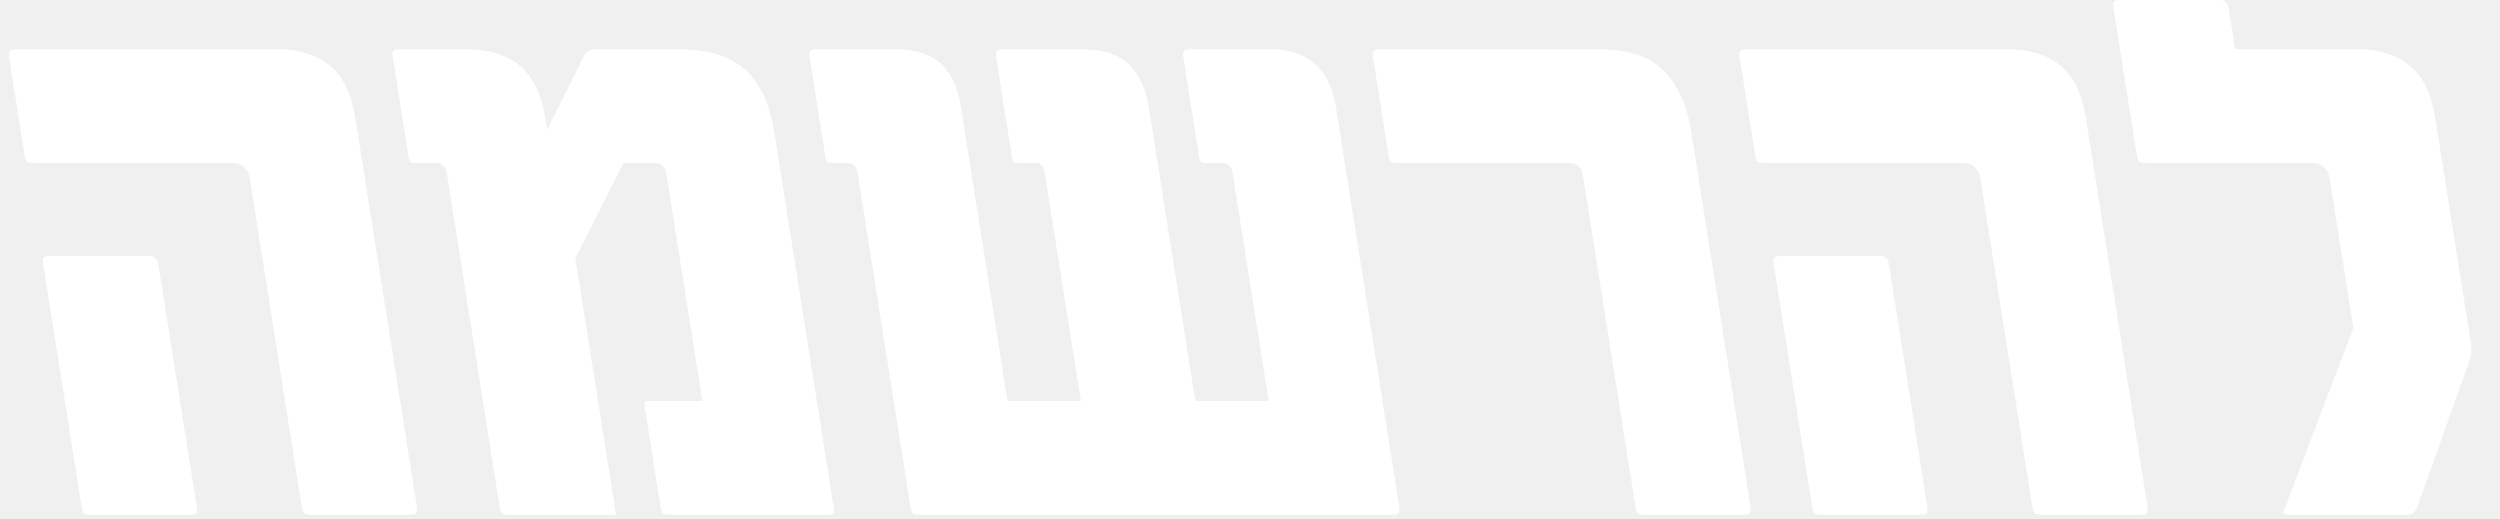
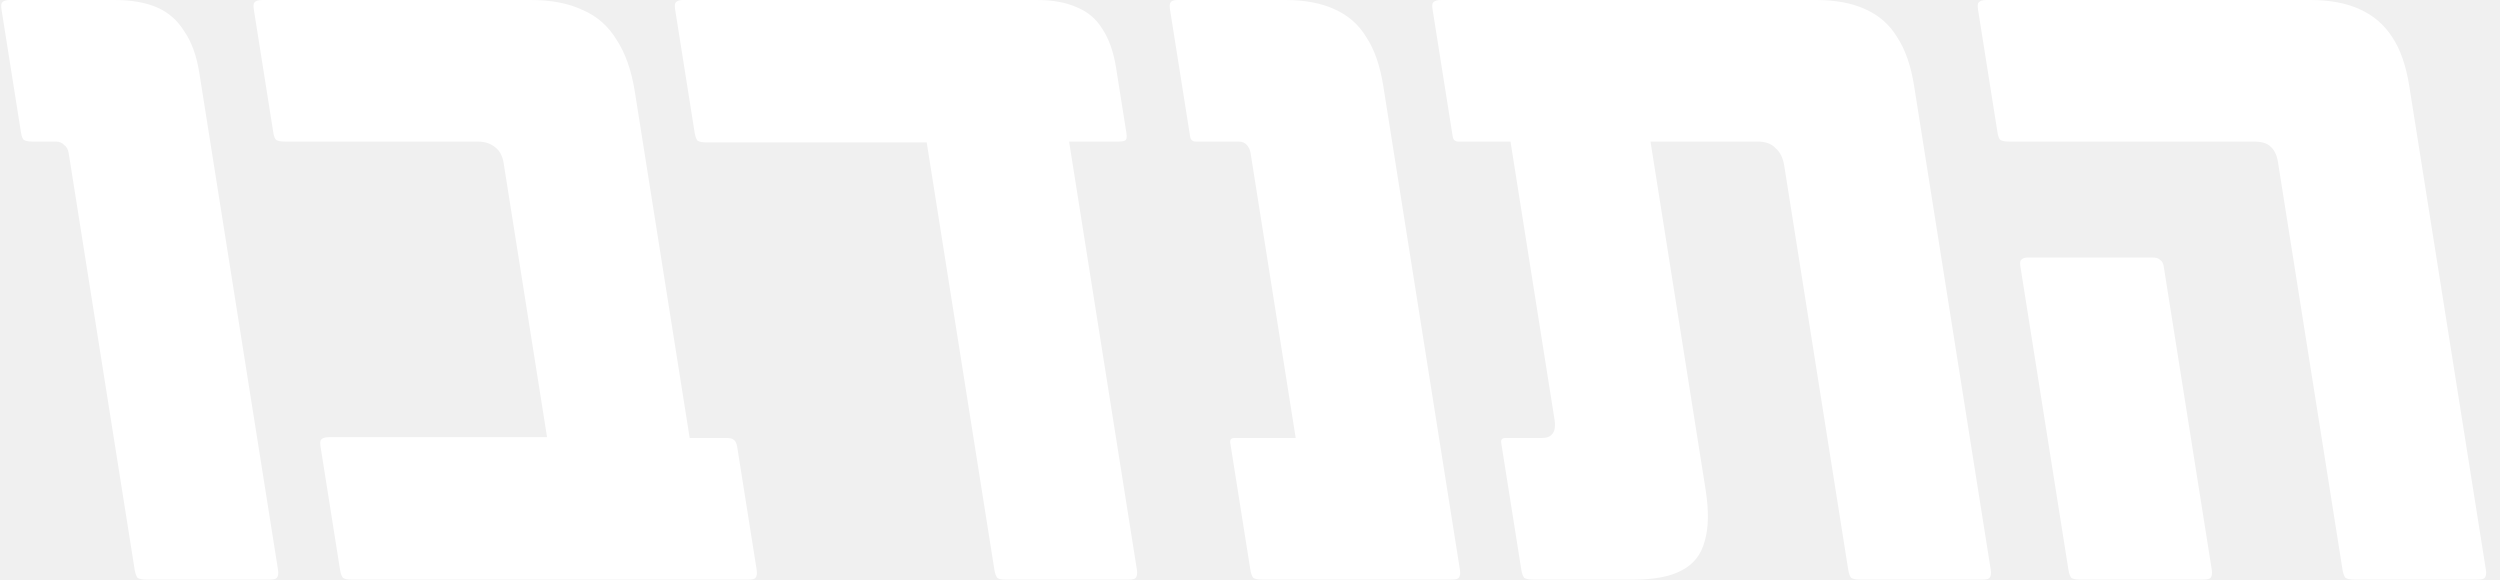
- <svg xmlns="http://www.w3.org/2000/svg" width="188" height="39" viewBox="0 0 188 39" fill="none">
-   <g id="Wireframe - 1">
+ <svg xmlns="http://www.w3.org/2000/svg" width="151" height="35" viewBox="0 0 151 35" fill="none">
+   <g id="Wireframe - 2">
    <g id="Frame 13">
      <g id="Hero">
        <g id="Frame 18">
          <g id="Frame 4">
-             <path id="×××¨×©××" d="M23.396 38.706C23.16 38.706 22.985 38.673 22.874 38.606C22.79 38.506 22.73 38.34 22.693 38.106L18.796 13.502C18.728 13.069 18.576 12.752 18.342 12.552C18.142 12.352 17.805 12.252 17.332 12.252H2.548C2.312 12.252 2.138 12.219 2.026 12.152C1.948 12.085 1.89 11.935 1.853 11.702L0.681 4.301C0.644 4.067 0.654 3.917 0.711 3.851C0.797 3.751 0.957 3.701 1.194 3.701H20.738C21.919 3.701 22.91 3.884 23.711 4.251C24.545 4.617 25.209 5.184 25.701 5.951C26.189 6.684 26.53 7.668 26.726 8.901L31.351 38.106C31.388 38.34 31.364 38.506 31.279 38.606C31.221 38.673 31.075 38.706 30.839 38.706H23.396ZM6.789 38.706C6.586 38.706 6.429 38.673 6.317 38.606C6.234 38.506 6.174 38.34 6.137 38.106L3.238 19.803C3.206 19.603 3.219 19.47 3.276 19.403C3.361 19.303 3.505 19.253 3.708 19.253H11.201C11.437 19.253 11.597 19.303 11.681 19.403C11.792 19.47 11.864 19.603 11.896 19.803L14.795 38.106C14.832 38.34 14.807 38.506 14.722 38.606C14.665 38.673 14.518 38.706 14.282 38.706H6.789ZM50.377 38.706C50.141 38.706 49.967 38.673 49.855 38.606C49.771 38.506 49.711 38.34 49.674 38.106L48.462 30.455C48.431 30.255 48.516 30.155 48.719 30.155H52.82L50.135 13.202C50.082 12.869 49.977 12.635 49.821 12.502C49.694 12.335 49.478 12.252 49.174 12.252H46.896L41.839 22.204L40.141 11.802L43.787 4.451C43.937 4.117 44.074 3.917 44.198 3.851C44.351 3.751 44.613 3.701 44.984 3.701H51.111C52.495 3.701 53.677 3.917 54.657 4.351C55.637 4.784 56.42 5.468 57.007 6.401C57.588 7.301 57.992 8.468 58.219 9.902L62.687 38.106C62.724 38.34 62.699 38.506 62.614 38.606C62.557 38.673 62.427 38.706 62.225 38.706H50.377ZM38.276 38.706C38.04 38.706 37.866 38.673 37.754 38.606C37.67 38.506 37.61 38.34 37.573 38.106L33.589 12.952C33.552 12.719 33.458 12.552 33.308 12.452C33.185 12.319 33.023 12.252 32.82 12.252H31.099C30.896 12.252 30.779 12.152 30.747 11.952L29.536 4.301C29.499 4.067 29.509 3.917 29.566 3.851C29.651 3.751 29.812 3.701 30.048 3.701H34.959C36.175 3.701 37.182 3.884 37.983 4.251C38.818 4.617 39.481 5.184 39.974 5.951C40.467 6.718 40.808 7.701 40.998 8.901L41.909 14.652H42.517L46.326 38.706H38.276ZM69.118 38.706C68.881 38.706 68.724 38.673 68.646 38.606C68.563 38.506 68.503 38.34 68.466 38.106L64.474 12.902C64.437 12.669 64.343 12.502 64.192 12.402C64.041 12.302 63.864 12.252 63.662 12.252H62.447C62.244 12.252 62.127 12.152 62.095 11.952L60.884 4.301C60.847 4.067 60.857 3.917 60.914 3.851C60.999 3.751 61.16 3.701 61.396 3.701H67.219C68.231 3.701 69.082 3.851 69.771 4.151C70.46 4.451 71.009 4.934 71.418 5.601C71.823 6.234 72.106 7.068 72.27 8.101L75.763 30.155H81.282L78.549 12.902C78.518 12.702 78.443 12.552 78.326 12.452C78.237 12.319 78.092 12.252 77.889 12.252H76.472C76.269 12.252 76.152 12.152 76.12 11.952L74.909 4.301C74.872 4.067 74.882 3.917 74.939 3.851C75.024 3.751 75.168 3.701 75.37 3.701H81.294C82.307 3.701 83.158 3.851 83.847 4.151C84.535 4.451 85.085 4.934 85.494 5.601C85.932 6.234 86.233 7.068 86.396 8.101L89.889 30.155H95.408L92.675 12.902C92.638 12.669 92.545 12.502 92.394 12.402C92.277 12.302 92.117 12.252 91.914 12.252H90.547C90.345 12.252 90.228 12.152 90.196 11.952L88.984 4.301C88.947 4.067 88.957 3.917 89.014 3.851C89.1 3.751 89.26 3.701 89.497 3.701H95.421C96.433 3.701 97.27 3.867 97.93 4.201C98.619 4.501 99.165 4.967 99.57 5.601C100.007 6.234 100.308 7.068 100.472 8.101L105.224 38.106C105.261 38.34 105.237 38.506 105.151 38.606C105.094 38.673 104.965 38.706 104.762 38.706H69.118ZM123.688 38.706C123.452 38.706 123.278 38.673 123.166 38.606C123.083 38.506 123.022 38.34 122.986 38.106L119.041 13.202C118.999 12.935 118.897 12.719 118.736 12.552C118.569 12.352 118.351 12.252 118.08 12.252H105.119C104.883 12.252 104.709 12.219 104.597 12.152C104.519 12.085 104.461 11.935 104.424 11.702L103.252 4.301C103.215 4.067 103.225 3.917 103.282 3.851C103.367 3.751 103.528 3.701 103.764 3.701H120.22C121.604 3.701 122.769 3.917 123.715 4.351C124.661 4.784 125.411 5.468 125.964 6.401C126.545 7.301 126.949 8.468 127.176 9.902L131.643 38.106C131.68 38.34 131.656 38.506 131.571 38.606C131.514 38.673 131.367 38.706 131.131 38.706H123.688ZM153.535 38.706C153.298 38.706 153.124 38.673 153.012 38.606C152.929 38.506 152.869 38.34 152.832 38.106L148.935 13.502C148.866 13.069 148.715 12.752 148.481 12.552C148.28 12.352 147.944 12.252 147.471 12.252H132.687C132.451 12.252 132.277 12.219 132.165 12.152C132.087 12.085 132.029 11.935 131.992 11.702L130.82 4.301C130.783 4.067 130.793 3.917 130.85 3.851C130.935 3.751 131.096 3.701 131.332 3.701H150.876C152.058 3.701 153.049 3.884 153.849 4.251C154.684 4.617 155.347 5.184 155.84 5.951C156.328 6.684 156.669 7.668 156.864 8.901L161.49 38.106C161.527 38.34 161.503 38.506 161.417 38.606C161.36 38.673 161.214 38.706 160.977 38.706H153.535ZM136.927 38.706C136.725 38.706 136.568 38.673 136.456 38.606C136.373 38.506 136.312 38.34 136.275 38.106L133.377 19.803C133.345 19.603 133.358 19.47 133.414 19.403C133.5 19.303 133.644 19.253 133.846 19.253H141.34C141.576 19.253 141.736 19.303 141.819 19.403C141.931 19.47 142.003 19.603 142.035 19.803L144.933 38.106C144.97 38.34 144.946 38.506 144.861 38.606C144.804 38.673 144.657 38.706 144.421 38.706H136.927ZM172.159 38.706C171.957 38.706 171.816 38.673 171.738 38.606C171.689 38.506 171.718 38.373 171.827 38.206L176.971 24.654L175.205 13.502C175.136 13.069 174.985 12.752 174.751 12.552C174.55 12.352 174.231 12.252 173.792 12.252H161.387C161.151 12.252 160.977 12.219 160.865 12.152C160.787 12.085 160.729 11.935 160.692 11.702L158.934 0.6C158.897 0.367 158.907 0.217 158.964 0.15C159.049 0.05 159.21 -1.2983e-05 159.447 -1.2983e-05H166.94C167.142 -1.2983e-05 167.285 0.05 167.369 0.15C167.481 0.217 167.555 0.367 167.592 0.6L168.083 3.701H177.095C178.311 3.701 179.319 3.884 180.119 4.251C180.954 4.617 181.617 5.184 182.11 5.951C182.597 6.684 182.939 7.668 183.134 8.901L185.788 25.654C185.851 26.054 185.867 26.371 185.837 26.604C185.778 26.871 185.702 27.138 185.609 27.404L181.75 38.206C181.676 38.373 181.579 38.506 181.459 38.606C181.369 38.673 181.205 38.706 180.969 38.706H172.159Z" fill="white" />
+             <path id="××ª× ×××" d="M8.835 35.006C8.599 35.006 8.425 34.972 8.313 34.906C8.23 34.806 8.17 34.639 8.133 34.406L4.149 9.252C4.112 9.018 4.018 8.851 3.867 8.751C3.745 8.618 3.582 8.551 3.38 8.551H1.962C1.726 8.551 1.552 8.518 1.44 8.451C1.362 8.385 1.304 8.235 1.267 8.001L0.095 0.6C0.058 0.367 0.068 0.217 0.125 0.15C0.211 0.05 0.371 -2.07316e-06 0.608 -2.07316e-06H6.886C7.932 -2.07316e-06 8.8 0.15 9.489 0.45C10.178 0.75 10.727 1.234 11.136 1.9C11.574 2.534 11.875 3.367 12.039 4.401L16.791 34.406C16.828 34.639 16.804 34.806 16.718 34.906C16.661 34.972 16.515 35.006 16.278 35.006H8.835ZM21.189 35.006C20.987 35.006 20.829 34.972 20.718 34.906C20.634 34.806 20.574 34.639 20.537 34.406L19.365 27.004C19.328 26.771 19.338 26.621 19.395 26.554C19.48 26.454 19.641 26.404 19.878 26.404H33.042L30.42 9.852C30.351 9.418 30.183 9.101 29.915 8.901C29.642 8.668 29.286 8.551 28.847 8.551H17.202C16.965 8.551 16.791 8.518 16.68 8.451C16.602 8.385 16.544 8.235 16.507 8.001L15.335 0.6C15.298 0.367 15.308 0.217 15.365 0.15C15.45 0.05 15.611 -2.07316e-06 15.847 -2.07316e-06H32.049C33.298 -2.07316e-06 34.343 0.2 35.182 0.6C36.05 0.967 36.736 1.567 37.24 2.4C37.771 3.201 38.14 4.251 38.346 5.551L41.657 26.454H43.885C44.087 26.454 44.227 26.488 44.306 26.554C44.417 26.621 44.492 26.771 44.529 27.004L45.701 34.406C45.738 34.639 45.714 34.806 45.628 34.906C45.571 34.972 45.442 35.006 45.239 35.006H21.189ZM60.712 35.006C60.476 35.006 60.319 34.972 60.241 34.906C60.157 34.806 60.097 34.639 60.06 34.406L55.973 8.601H42.657C42.421 8.601 42.247 8.568 42.135 8.501C42.052 8.401 41.992 8.235 41.955 8.001L40.782 0.6C40.745 0.367 40.755 0.217 40.812 0.15C40.898 0.05 41.042 -2.07316e-06 41.244 -2.07316e-06H62.611C63.59 -2.07316e-06 64.406 0.15 65.062 0.45C65.711 0.717 66.219 1.15 66.584 1.75C66.983 2.35 67.259 3.134 67.412 4.101L68.03 8.001C68.067 8.235 68.057 8.385 68 8.451C67.943 8.518 67.796 8.551 67.56 8.551H64.573L68.668 34.406C68.704 34.639 68.68 34.806 68.595 34.906C68.538 34.972 68.408 35.006 68.206 35.006H60.712ZM76.222 35.006C75.986 35.006 75.812 34.972 75.7 34.906C75.617 34.806 75.557 34.639 75.52 34.406L74.308 26.754C74.276 26.554 74.362 26.454 74.564 26.454H78.26L75.536 9.252C75.504 9.051 75.427 8.885 75.305 8.751C75.182 8.618 75.02 8.551 74.817 8.551H72.235C72.032 8.551 71.915 8.451 71.884 8.251L70.672 0.6C70.635 0.367 70.645 0.217 70.702 0.15C70.754 0.05 70.897 -2.07316e-06 71.134 -2.07316e-06H77.615C78.796 -2.07316e-06 79.787 0.183 80.588 0.55C81.422 0.917 82.069 1.484 82.528 2.25C83.015 2.984 83.357 3.967 83.552 5.201L88.178 34.406C88.215 34.639 88.19 34.806 88.105 34.906C88.048 34.972 87.901 35.006 87.665 35.006H76.222ZM92.589 35.006C92.352 35.006 92.178 34.972 92.067 34.906C91.983 34.806 91.923 34.639 91.886 34.406L90.674 26.754C90.642 26.554 90.728 26.454 90.93 26.454H93.108C93.31 26.454 93.474 26.421 93.598 26.354C93.751 26.254 93.848 26.121 93.889 25.954C93.93 25.788 93.932 25.587 93.895 25.354L91.234 8.551H88.095C87.892 8.551 87.775 8.451 87.744 8.251L86.524 0.55C86.492 0.35 86.505 0.217 86.562 0.15C86.647 0.05 86.808 -2.07316e-06 87.044 -2.07316e-06H109.677C110.858 -2.07316e-06 111.849 0.183 112.65 0.55C113.484 0.917 114.131 1.484 114.59 2.25C115.077 2.984 115.419 3.967 115.614 5.201L120.24 34.406C120.277 34.639 120.252 34.806 120.167 34.906C120.11 34.972 119.98 35.006 119.778 35.006H112.335C112.099 35.006 111.925 34.972 111.813 34.906C111.729 34.806 111.669 34.639 111.632 34.406L107.767 10.002C107.693 9.535 107.52 9.185 107.246 8.951C107.002 8.685 106.643 8.551 106.17 8.551H99.69L103.016 29.555C103.222 30.855 103.203 31.905 102.958 32.705C102.747 33.505 102.283 34.089 101.565 34.456C100.88 34.822 99.93 35.006 98.715 35.006H92.589ZM142.191 35.006C141.955 35.006 141.781 34.972 141.669 34.906C141.585 34.806 141.525 34.639 141.488 34.406L137.591 9.802C137.523 9.368 137.371 9.051 137.137 8.851C136.937 8.651 136.6 8.551 136.128 8.551H121.343C121.107 8.551 120.933 8.518 120.821 8.451C120.743 8.385 120.685 8.235 120.649 8.001L119.476 0.6C119.439 0.367 119.449 0.217 119.506 0.15C119.592 0.05 119.753 -2.07316e-06 119.989 -2.07316e-06H139.533C140.714 -2.07316e-06 141.705 0.183 142.506 0.55C143.34 0.917 144.004 1.484 144.496 2.25C144.984 2.984 145.325 3.967 145.521 5.201L150.146 34.406C150.183 34.639 150.159 34.806 150.074 34.906C150.017 34.972 149.87 35.006 149.634 35.006H142.191ZM125.584 35.006C125.381 35.006 125.224 34.972 125.112 34.906C125.029 34.806 124.969 34.639 124.932 34.406L122.033 16.103C122.001 15.903 122.014 15.769 122.071 15.703C122.156 15.602 122.3 15.553 122.503 15.553H129.996C130.232 15.553 130.392 15.602 130.476 15.703C130.587 15.769 130.659 15.903 130.691 16.103L133.59 34.406C133.627 34.639 133.603 34.806 133.517 34.906C133.46 34.972 133.314 35.006 133.077 35.006H125.584Z" fill="white" />
          </g>
        </g>
      </g>
    </g>
  </g>
</svg>
